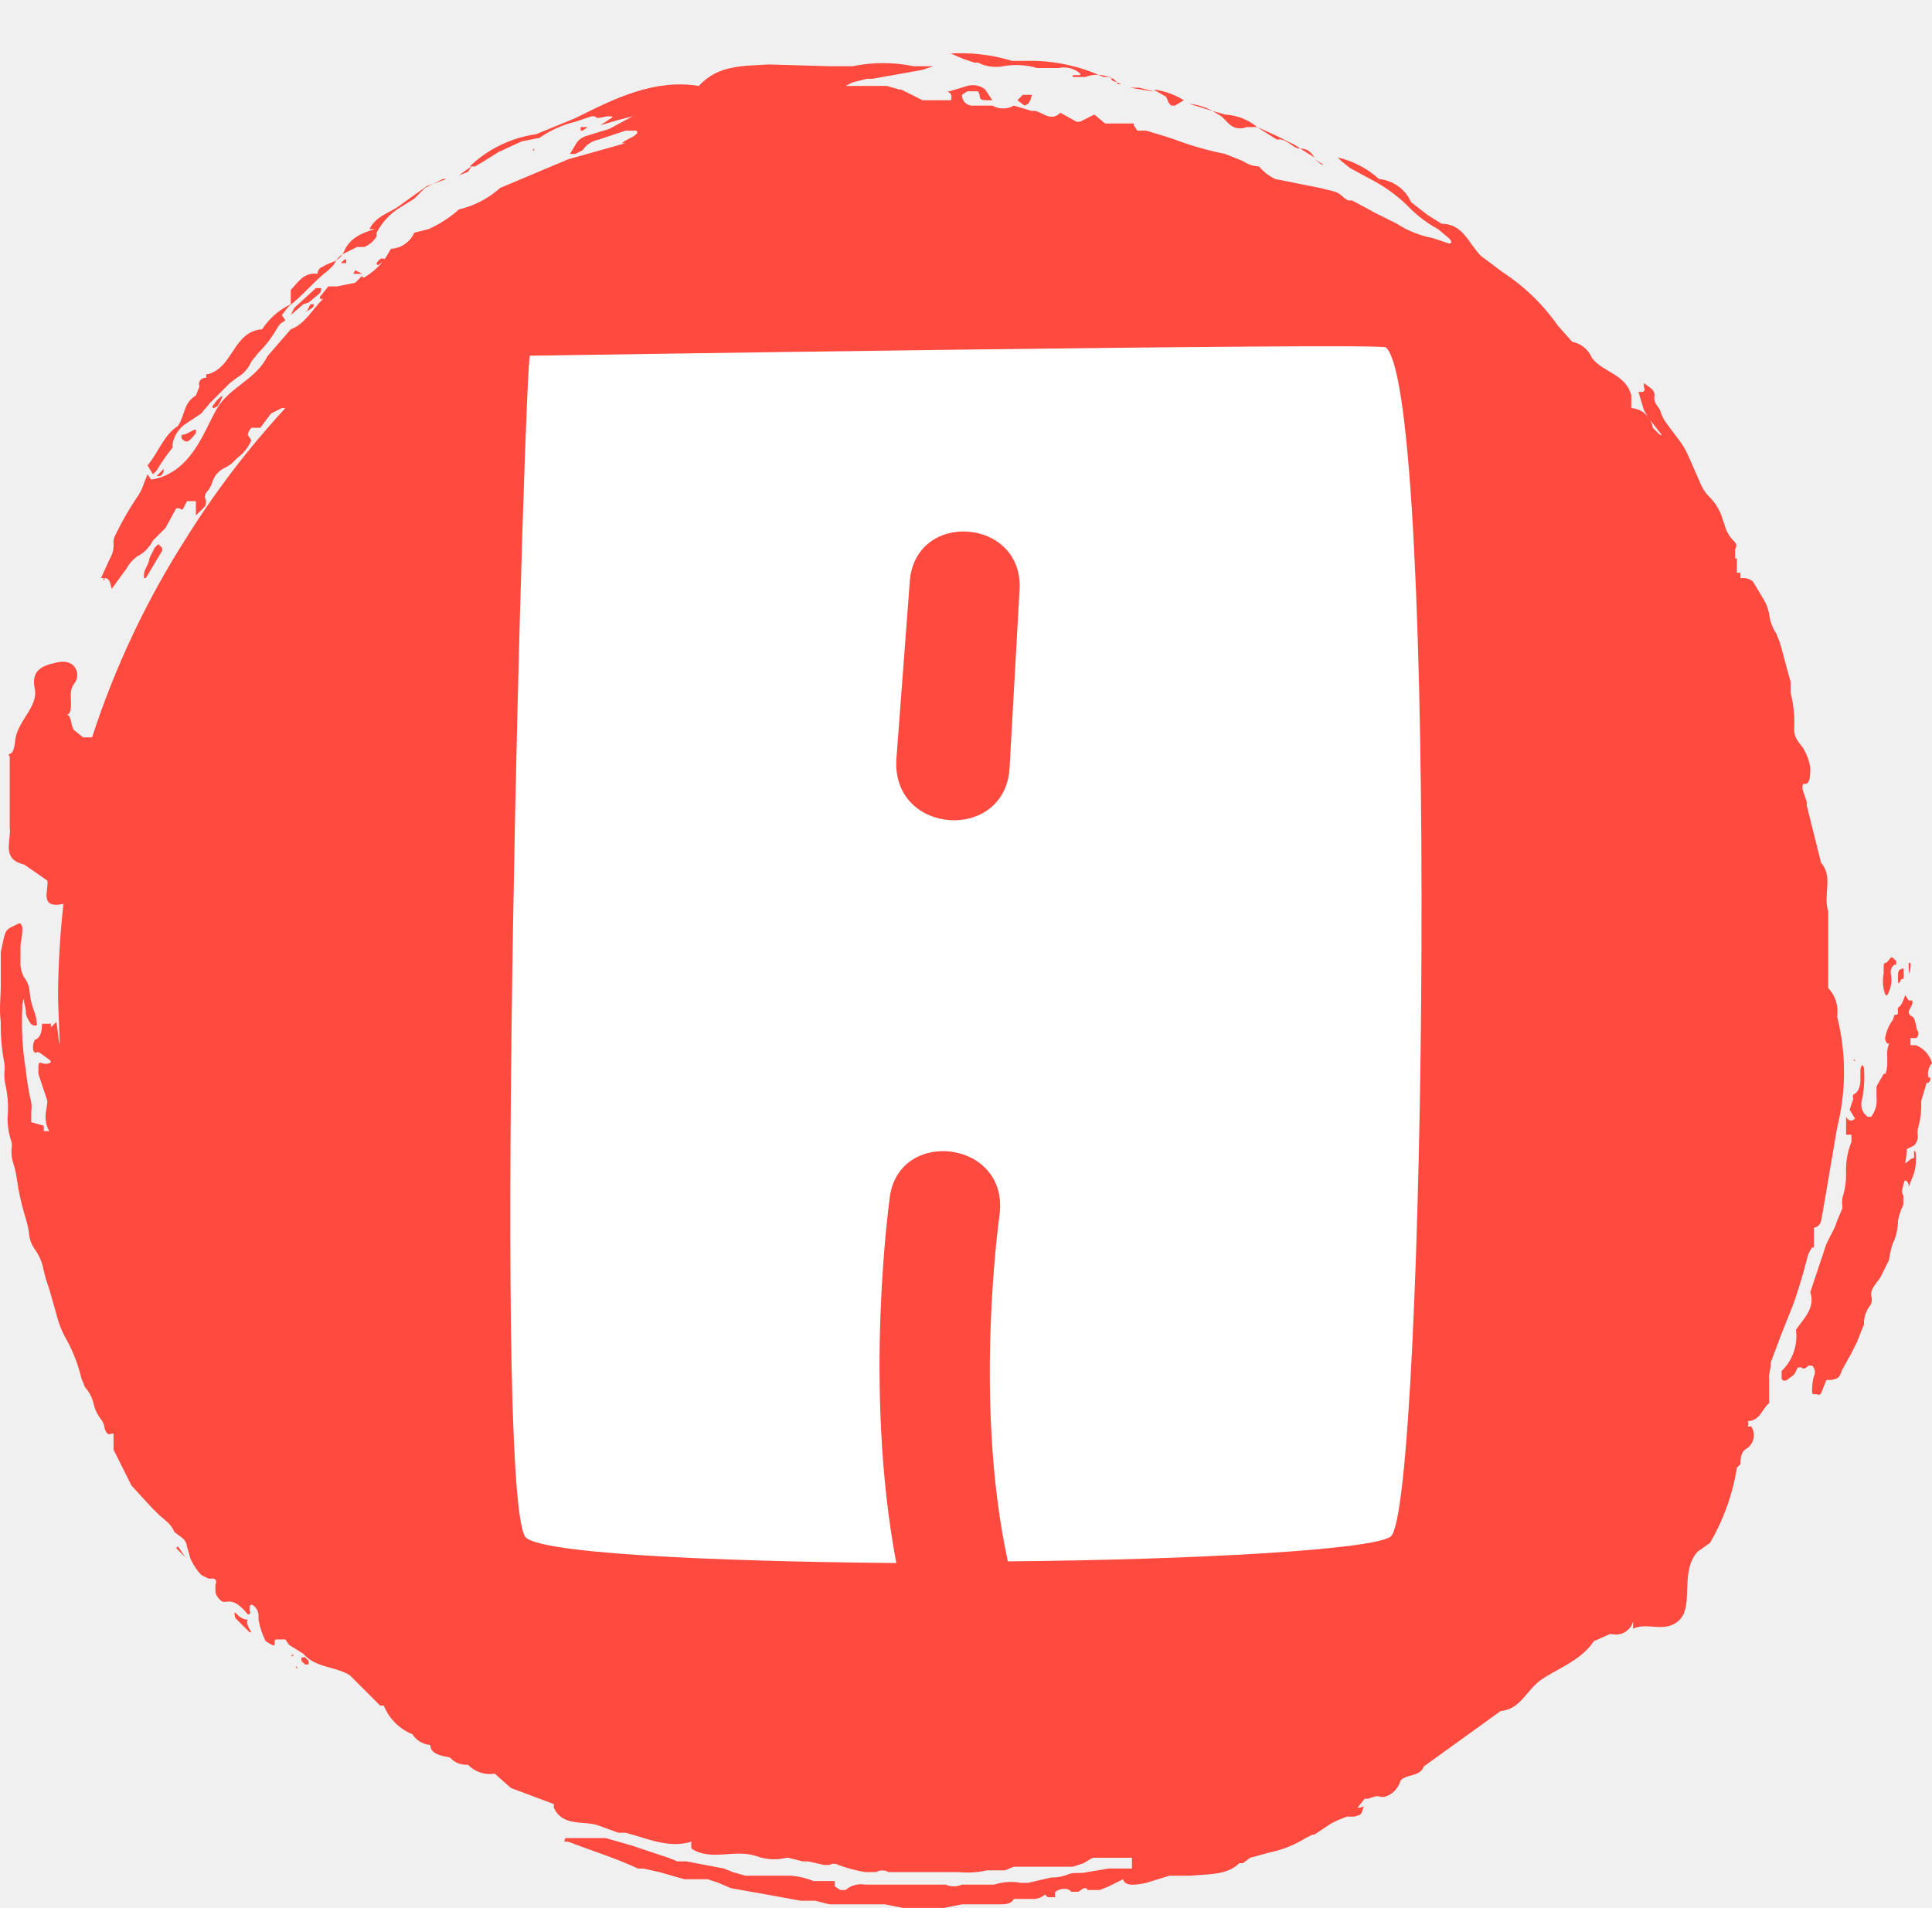
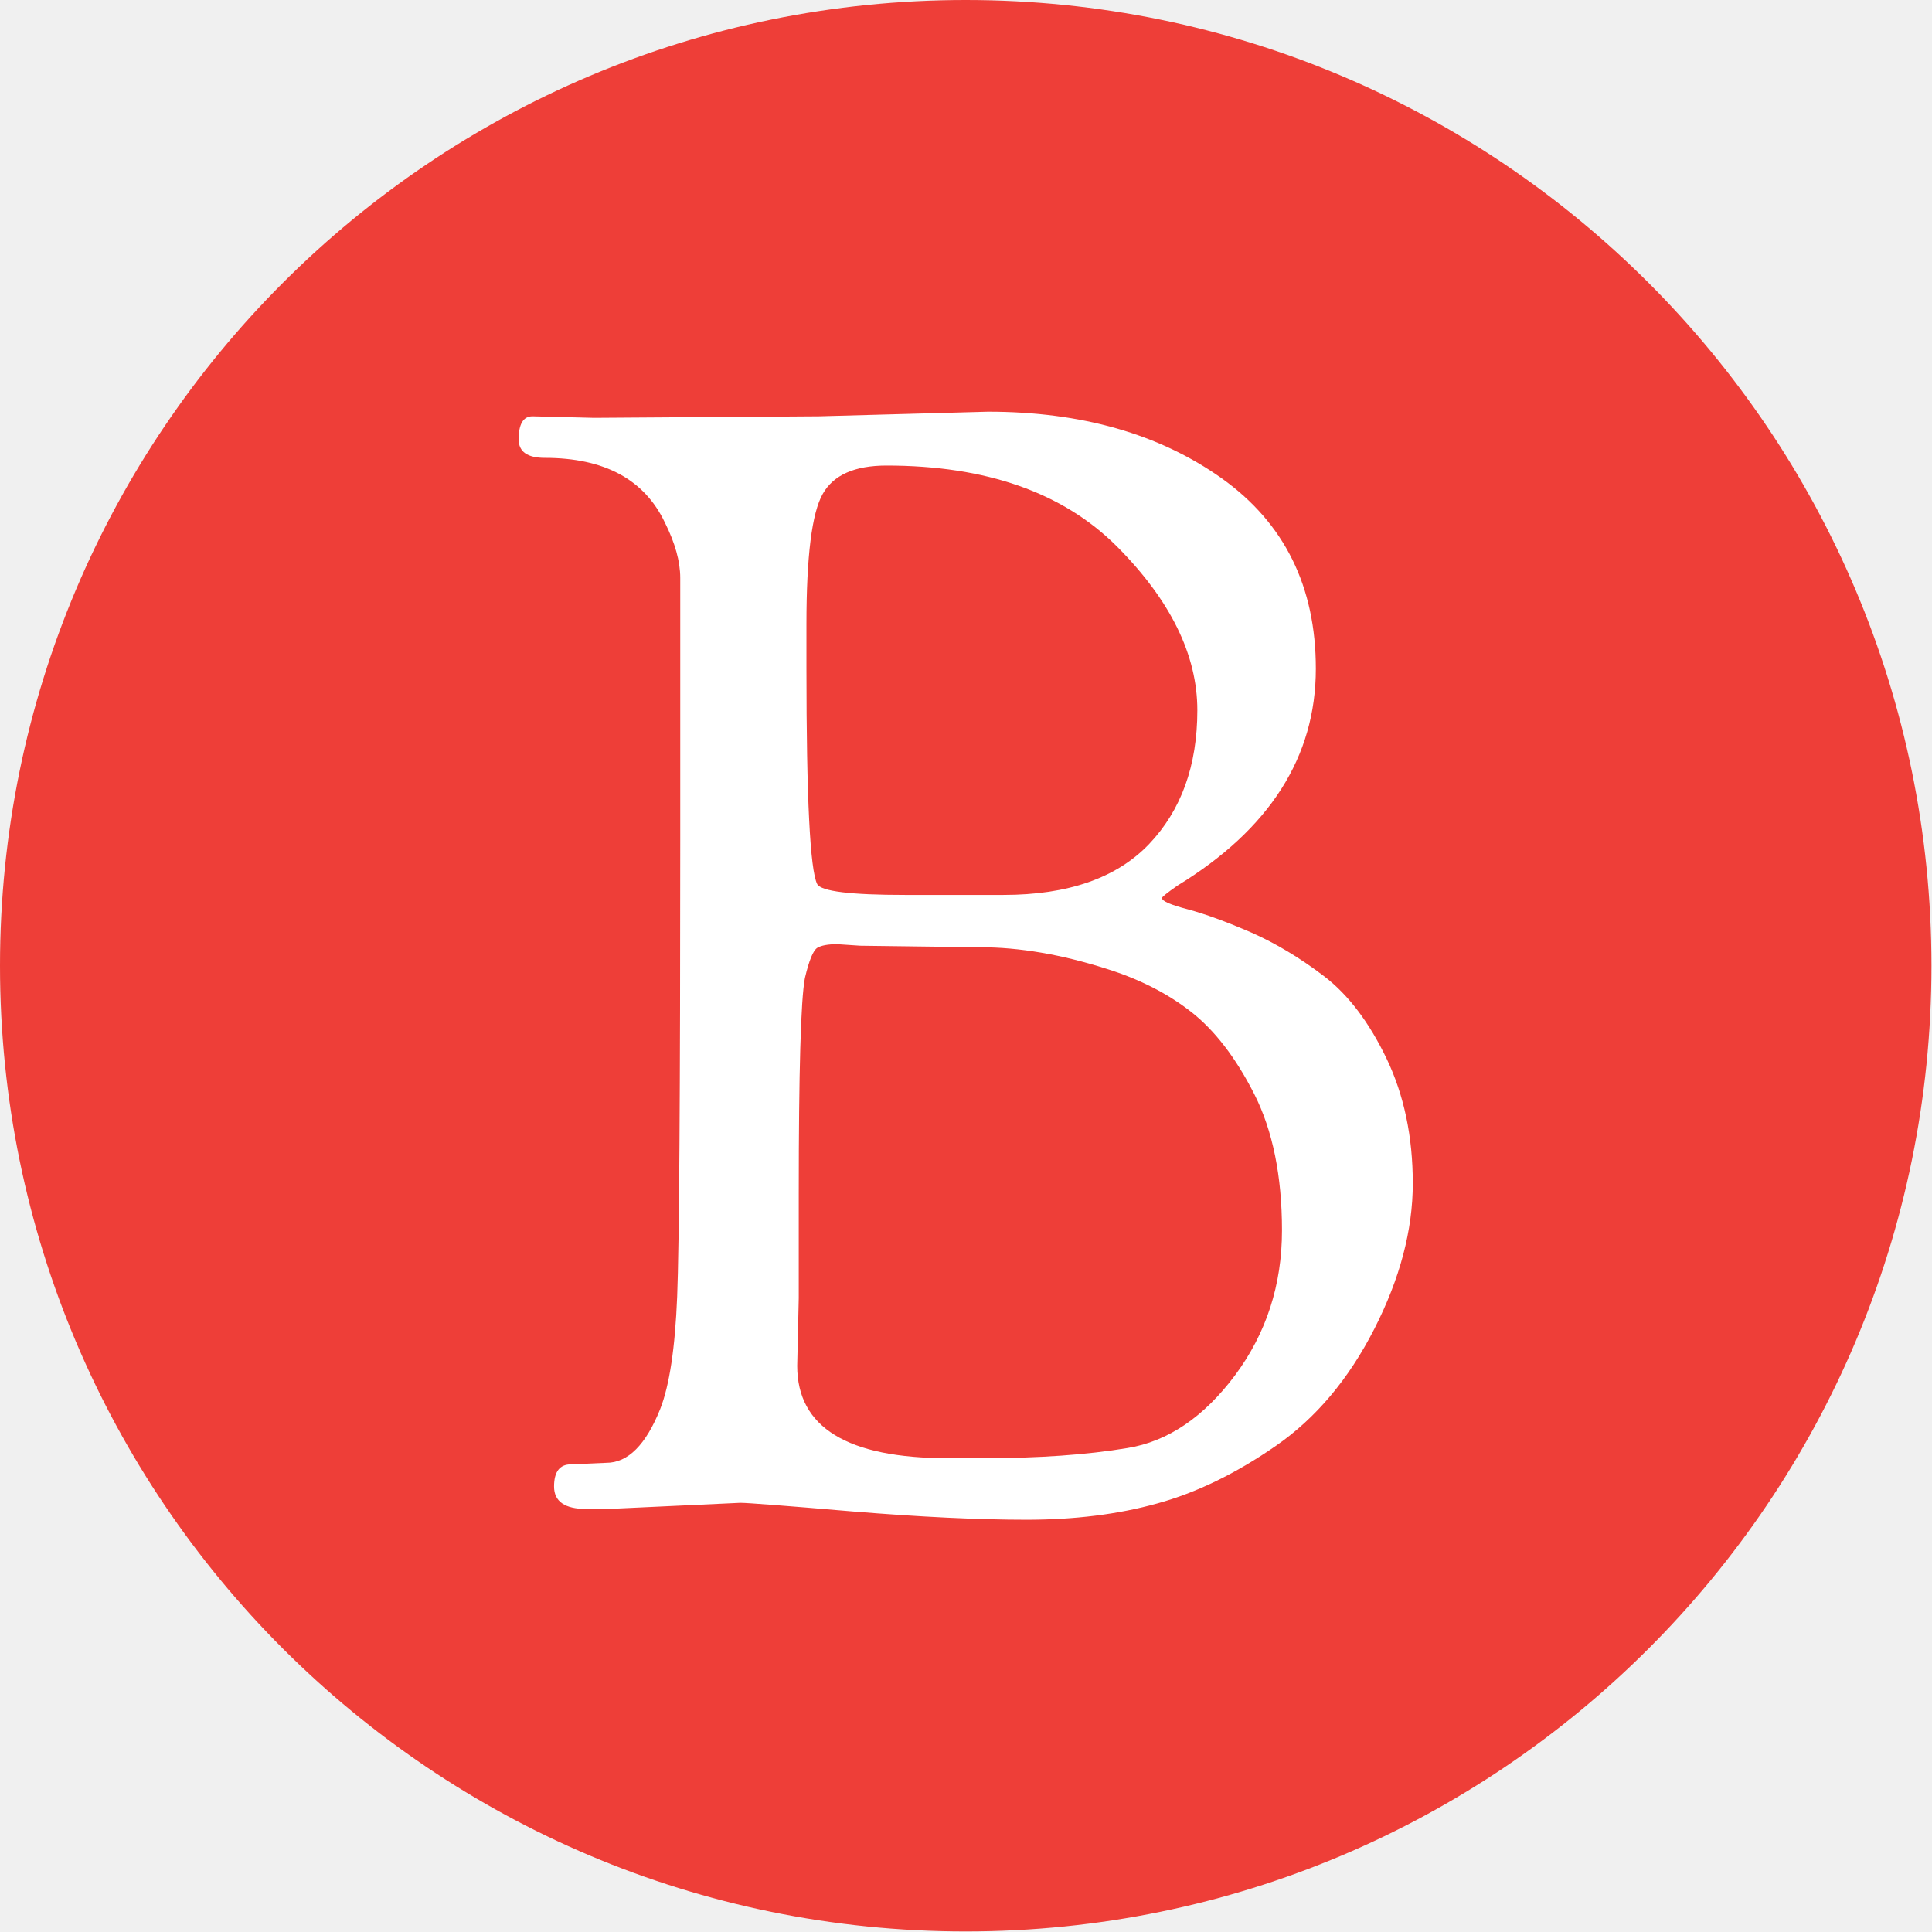
- <svg xmlns="http://www.w3.org/2000/svg" width="308.761" height="304.916" viewBox="0 0 106.008 104.687" class="css-1j8o68f" version="1.1" id="svg23">
-   <defs id="SvgjsDefs2684" />
-   <g id="SvgjsG2685" featurekey="rootContainer" transform="matrix(0.9820593,0,0,0.9820593,-0.05456052,0)" fill="#ff4a3f">
-     <g id="g17">
-       <path d="M19.8 15.3h.5l-.4-.2zm.5.1zm.8-.7c0 .1 0 .1.1.1l.4-.3c-.2-.1-.3-.1-.5.2zm.4-.2zm-4.1 2.3zm-.2.6l.3-.2c.1-.1.1-.2.1-.2h-.2l-.2.4c-.1-.1-.1 0 0 0zm2.2-2.9h-.1l-.2.2h.3zm-2.1 2.4l.6-.5c.1-.1.1-.2.1-.3h-.3l-1.2 1.1-.2.4.7-.6zm-1.1.8z" id="path3" />
-       <path d="M9.7 25v-.2a1.7 1.7 0 0 1 .7-1.1l.9-.6.5-.6.7-.7.4-.4.4-.3a1.9 1.9 0 0 0 .8-.9l.4-.5a5.9 5.9 0 0 0 1-1.3l.2-.3.3-.2-.2-.3.4-.5c.8-.6 1.4-1.4 2.2-2l.3-.3a1.4 1.4 0 0 1 .5-.6l.8-.4h.4a1.4 1.4 0 0 0 .7-.6V13a3.5 3.5 0 0 1 1.3-1.4l.8-.5.2-.2.4-.4 1-.5h.2l-1.1.4-1.4 1c-.6.5-1.4.6-1.8 1.4h.3c-.7.2-1.4.5-1.7 1.2s-.8.6-1.2.9a.4.4 0 0 0-.3.4c-.8-.1-1.1.5-1.5.9v.8a3.9 3.9 0 0 0-1.6 1.4c-1.6.1-1.6 2.1-3 2.5h-.1a.2.2 0 0 0 0 .2c-.3 0-.5.2-.4.5l-.2.5c-.7.4-.6 1.1-1 1.7-.8.5-1.1 1.5-1.7 2.2l.3.5.2-.2a11.6 11.6 0 0 1 .9-1.3zM53.9 3.3l.6.2h.2a2.2 2.2 0 0 0 1.4.2 4.1 4.1 0 0 1 1.9.1h1.2a1.4 1.4 0 0 1 1.2.3.1.1 0 0 1 0 .1H60a.1.1 0 0 0 0 .1h.7a1.8 1.8 0 0 1 1.3 0c.2 0 .1.1.2.2l.5.2h-.2c-.2-.4-.5-.4-.8-.4a9.7 9.7 0 0 0-4.3-.9h-.8A9.8 9.8 0 0 0 53 3h.2zm7.3 3.1zM50.3 4.7zm10.9 1.7h.2-.2zM19 14.7zm32.1-10zm17.6 2.2a.9.9 0 0 0 1 .2h.6a3.1 3.1 0 0 0-1.8-.7l-.7-.2.5.3zm-3.4-1.3c0 .1.1.2.2.3h.2l.5-.3a4.2 4.2 0 0 0-1.7-.6l.7.4zm7.4 2.7l.8.5c-.2-.3-.4-.5-.8-.5z" id="path5" />
-       <path d="M99 76.1l.6-1.6.6-1.5c.2-.5.6-1.8.8-2.6a1.7 1.7 0 0 1 .3-.7h.1v-1.1c.5-.1.4-.6.5-.9l.8-4.7a12.7 12.7 0 0 0 0-6.2 1.9 1.9 0 0 0-.5-1.6v-4.3c-.3-.9.3-1.9-.4-2.7L101 45a.4.4 0 0 0 0-.2l-.2-.6a.5.5 0 0 1 0-.4h.1c.3 0 .3-.5.3-.9a3 3 0 0 0-.4-1.1l-.3-.4a1.1 1.1 0 0 1-.2-.7 6.7 6.7 0 0 0-.2-2v-.6c-.2-.7-.4-1.5-.6-2.2l-.2-.5a2.5 2.5 0 0 1-.4-1.1 2.5 2.5 0 0 0-.3-.8l-.6-1a.8.8 0 0 0-.6-.2h-.1V32h-.2v-.8H97V31a.4.4 0 0 0 0-.1v-.2c.1-.2.1-.3-.1-.5a1.8 1.8 0 0 1-.4-.6l-.2-.6a2.9 2.9 0 0 0-.7-1.2 2.2 2.2 0 0 1-.5-.7l-.7-1.6a4.3 4.3 0 0 0-.6-1l-.6-.8a2.4 2.4 0 0 1-.4-.8l-.2-.3a.6.6 0 0 1-.1-.5.5.5 0 0 0-.2-.4l-.4-.3v.2c.1.2 0 .3-.1.3h-.2l.3 1 .3.5.7.9h-.1l-.2-.2-.2-.2a1.3 1.3 0 0 0-1.2-1.1v-.7c-.3-1.2-1.6-1.3-2.2-2.1a1.5 1.5 0 0 0-1.1-.9l-.8-.9a11.3 11.3 0 0 0-3.1-3l-.8-.6-.4-.3c-.7-.7-1-1.8-2.2-1.8l-.8-.5-.9-.7a2.2 2.2 0 0 0-1.8-1.3 5.1 5.1 0 0 0-2.3-1.2l.2.2.5.4 1.3.7a8.5 8.5 0 0 1 2.1 1.6 6.8 6.8 0 0 0 1.5 1.1l.6.5c.1.1.2.2.1.3H81l-.9-.3a5.6 5.6 0 0 1-2-.8l-1.2-.6-1.3-.7h-.2c-.3-.1-.4-.4-.8-.5l-.8-.2-2.5-.5a2.6 2.6 0 0 1-.9-.7 1.7 1.7 0 0 1-.9-.3l-1-.4a18.1 18.1 0 0 1-2.8-.8l-.6-.2-1-.3h-.5l-.2-.3v-.1h-1.6l-.6-.5-.4.2-.4.2h-.2l-.9-.5c-.6.6-1.1-.2-1.6-.1l-1-.3a1.2 1.2 0 0 1-1.2 0h-1.2a.6.6 0 0 1-.5-.6l.3-.2h.6a.7.7 0 0 1 .1.3c0 .2.2.2.5.2h.2l-.4-.6a1.1 1.1 0 0 0-1-.2l-1 .3H53c.3.2.2.3.2.5h-1.6l-.4-.2-.8-.4h-.1l-.7-.2h-2.3l.4-.2.8-.2h.3l1.7-.3 1.1-.2.6-.2h-1.1a8.4 8.4 0 0 0-3.4 0h-1.3L43 3.6c-1.4.1-2.8 0-3.9 1.2-2.5-.4-4.7.7-6.9 1.8l-2.2.9a6.7 6.7 0 0 0-3.7 1.8h.3l.5-.3.8-.5 1.3-.6 1-.2a6 6 0 0 1 2-.9l.9-.3h.2c.1.2.5 0 .7 0h.2c.1 0 .1.1 0 .1l-.6.4 1-.3.8-.2-1.3.7-1.3.4a1 1 0 0 0-.6.5l-.3.5h.3l.4-.2a1.4 1.4 0 0 1 .9-.6l1.5-.5h.5a.1.1 0 0 1 .1.2c-.2.2-.6.3-.8.5h.2l-3.2.9-3.8 1.6a5.2 5.2 0 0 1-2.3 1.2 6.6 6.6 0 0 1-1.7 1.1l-.8.2a1.5 1.5 0 0 1-1.3.9l-.3.5a3.7 3.7 0 0 1-1.2 1.1h-.1v-.1l-.2.2-.2.2-1 .2h-.5l-.4.5c-.1.1-.1.2 0 .2h.1c-.6.6-1 1.4-1.8 1.7L15 19.9c-.6 1.2-1.8 1.6-2.6 2.6s-1.4 3.9-3.9 4.3l-.2-.3-.2.5a2.7 2.7 0 0 1-.4.8 16.9 16.9 0 0 0-1.2 2.1.8.8 0 0 0-.1.5 1.4 1.4 0 0 1-.2.8l-.5 1.1h.2c.3 0 .3.3.4.6l.8-1.1a2.2 2.2 0 0 1 .6-.7 2 2 0 0 0 .9-.9l.3-.3.4-.4.6-1.1h.2c.1.1.1.1.2 0l.2-.4h.5v.8l.5-.5a.5.5 0 0 0 0-.5.4.4 0 0 1 .1-.3 1.5 1.5 0 0 0 .3-.5 1.3 1.3 0 0 1 .8-.9l.3-.2.3-.3a2.4 2.4 0 0 0 .8-1l-.2-.3c0-.1.1-.3.2-.4h.5l.6-.8.6-.3h.2a48.8 48.8 0 0 0-5.5 7.2h-.1.1a48.4 48.4 0 0 0-5.3 11.2h-.5l-.5-.4c-.2-.2-.1-.7-.4-.9h.1c.3-.5-.1-1.2.3-1.7s.1-1.4-.9-1.2-1.5.5-1.3 1.5-1 1.8-1.1 2.9-.5.5-.3.9v3.9c.1.8-.5 1.8.8 2.1l1.3.9c.1.5-.5 1.6.9 1.3a49.2 49.2 0 0 0-.3 5c0 1.1.1 2.2.1 3.3v-.4c-.1-.4-.1-.8-.2-1.3l-.3.3v-.2h-.5c0 .5-.1.8-.4.9a.9.9 0 0 0-.1.5c0 .1.1.3.2.2s.4.2.7.4-.2.3-.4.2-.2.1-.2.3v.3l.5 1.5c0 .3-.1.6-.1.9a1.7 1.7 0 0 0 .2.8h-.3v-.3l-.7-.2v-.6a1.5 1.5 0 0 0 0-.5 14.6 14.6 0 0 1-.3-1.8 16.6 16.6 0 0 1-.2-3.5.9.9 0 0 1 .1-.5v.2a2.9 2.9 0 0 1 .1.5.8.8 0 0 0 .1.4c.1.2.2.4.4.4s.1-.1.1-.2a2.1 2.1 0 0 0-.1-.5 4.2 4.2 0 0 1-.3-1.3 1.5 1.5 0 0 0-.3-.7 1.6 1.6 0 0 1-.2-.9v-.8c0-.3.1-.6.1-.9a.5.5 0 0 0-.1-.4h-.1c-.8.4-.7.2-1 1.6V55c0 .7-.1 1.4 0 2.1a10.8 10.8 0 0 0 .2 2.3 1.8 1.8 0 0 1 0 .5 3.1 3.1 0 0 0 .1.9 5.9 5.9 0 0 1 .1 1.3 3.9 3.9 0 0 0 .2 1.7 1.2 1.2 0 0 1 0 .4 2.1 2.1 0 0 0 .1.8 4.9 4.9 0 0 1 .2.9 14 14 0 0 0 .5 2.2 5 5 0 0 1 .2 1 1.7 1.7 0 0 0 .3.7 2.9 2.9 0 0 1 .5 1.2 8.5 8.5 0 0 0 .3 1l.4 1.4a5.4 5.4 0 0 0 .6 1.5 8.5 8.5 0 0 1 .8 2.1l.2.5a2.1 2.1 0 0 1 .5 1 2.1 2.1 0 0 0 .4.8 1 1 0 0 1 .2.5c.1.3.2.4.4.3h.1v.9l.5 1 .5 1 1.1 1.2.4.4c.3.3.7.5.9 1l.4.3a.7.7 0 0 1 .3.5l.2.7a3.3 3.3 0 0 0 .6.9l.4.2h.3a.2.2 0 0 1 .1.3 2.5 2.5 0 0 0 0 .5.9.9 0 0 0 .4.5h.2c.4-.1.8.2 1.2.7h.1c0-.1.1-.1 0-.2v-.2c0-.1.1-.2.2-.1a.7.7 0 0 1 .3.6v.2a4.3 4.3 0 0 0 .4 1.2c.5.3.5.3.5.1s0-.2.2-.2h.4l.2.3.8.5c.7.8 1.8.7 2.6 1.2l1.7 1.7h.2a2.9 2.9 0 0 0 1.6 1.6 1.3 1.3 0 0 0 1 .6c0 .5.6.6 1.1.7a1.2 1.2 0 0 0 .8.4h.2a1.7 1.7 0 0 0 1.5.5l.9.8 2.4.9v.2c.5 1.1 1.7.7 2.5 1l1.1.4h.4c1.2.3 2.4.9 3.7.5a.7.7 0 0 0 0 .4c1.1.7 2.4 0 3.6.4a2.9 2.9 0 0 0 1.7.1h.1l.8.2h.3l.9.2h.3a.5.5 0 0 1 .5 0 7.9 7.9 0 0 0 1.5.4h.6a.7.7 0 0 1 .7 0h3.9a5 5 0 0 0 1.6-.1h1l.5-.2H60l.6-.2.5-.3h2.2v.6H62l-1.2.2c-.4.1-.7 0-1 .1a2.4 2.4 0 0 1-1 .2l-1.3.3h-.4a3.1 3.1 0 0 0-1.5.1h-1.8a1.1 1.1 0 0 1-.9 0h-4.5a1.3 1.3 0 0 0-1.1.3H47l-.3-.2v-.3h-1.2a4.1 4.1 0 0 0-1.3-.3h-2.5l-.7-.2-.5-.2-2.1-.4h-.5l-.5-.2-2.1-.7-1.4-.4h-2.2c-.1 0-.1.1-.1.2h.2c1.3.5 2.6.9 3.9 1.5h.3l.9.2 1.4.4h1.3l.6.2.7.3 1.7.3 1.1.2 1.1.2h.8l.8.2h3.1l1 .2h2.3l1-.2H56c.4 0 .6-.1.7-.3h1a1 1 0 0 0 .8-.3c-.1.1 0 .1.1.2h.4v-.2c0-.1 0-.1.2-.2s.6-.1.7.1h.4l.3-.2c.2 0 .2 0 .2.1h.7l.5-.2.8-.4c.1.3.4.4 1.3.2l1.3-.4h1.2c.9-.1 2 0 2.7-.7h.2l.4-.3 1.1-.3a6.1 6.1 0 0 0 2-.8l.4-.2h.1l.9-.6.4-.2.5-.2h.4c.4-.1.4-.1.5-.4s0-.1-.2-.1h-.1l.4-.5h.2c.3-.1.5-.2.7-.1h.2a1.3 1.3 0 0 0 .9-.9c.3-.4 1.1-.2 1.3-.8l4.3-3.1c1.1-.1 1.4-1.1 2.2-1.7s2.3-1.1 3-2.2l.9-.4h.1a1 1 0 0 0 1.2-.7v.4c.8-.4 1.8.3 2.6-.5s0-2.7 1-3.8l.7-.5a12.1 12.1 0 0 0 1.5-4.2l.2-.2c0-.3 0-.7.4-.9a.9.9 0 0 0 .2-1.2h-.2a.3.3 0 0 0 0-.3c.7 0 .8-.7 1.2-1V77a.5.5 0 0 1 0-.2 3.8 3.8 0 0 0 .1-.7zM5.9 32.2z" id="path7" />
-       <path d="M26.4 9.3l-.3.2-.4.3.5-.2zm6.1-2h.1l.3-.2h-.4zm-2.6 1l-.1.1h.1v-.1zm-1.5 1.4zm1.3-.2zm-6.3 3.1zM9.2 26.2l-.4.4H9a.4.4 0 0 0 .2-.4zm3-3.5a2.1 2.1 0 0 0 .3-.6 1.5 1.5 0 0 0-.5.5c-.1.1-.1.2 0 .2zM11 24.2V24c-.2 0-.5.3-.8.3v.2c.3.3.4.2.8-.3zm3 66.2zM73.9 9.2h.1l-.5-.3zm-2.5-1.4c.5-.1.8.4 1.2.5h.1l-.3-.2-1-.5-1.1-.5.3.2zM52.8 3.1zm11.7 2h-.1l-1.2-.2h.5zm2 .7l1.3.4a3.3 3.3 0 0 0-1.3-.4zm-9 0a1 1 0 0 0 .2-.5h-.5l-.3.3.4.3zm9 1.6zM49.9 4.2zm2.9.7zM48.5 4zm13.8 2.1a.5.5 0 0 0 0 .1zm44.8 52.3h-.3V58h.3c.1 0 .2-.3.1-.4s-.1-.7-.3-.8a.3.3 0 0 1-.2-.3l.2-.4a.4.4 0 0 0 0-.2h-.2l-.2-.3c-.1.3-.2.6-.4.7a.5.5 0 0 0 0 .2c0 .1 0 .2-.1.2h-.1a1.1 1.1 0 0 1-.1.3 2.3 2.3 0 0 0-.4.9.4.4 0 0 0 .1.4h.1a1.7 1.7 0 0 0-.1.8v.4a1.8 1.8 0 0 1-.1.5h-.1l-.4.7v.6a1.5 1.5 0 0 1-.3 1.1h-.2l-.2-.2a.9.9 0 0 1-.1-.8 6.5 6.5 0 0 0 .1-1.7c0-.1-.1-.2-.1-.2a.5.5 0 0 0-.1.3v.6c0 .2-.1.6-.3.7s-.1.2-.1.3l-.2.6.3.5c-.2.2-.4.1-.5-.1v1h.3v.4a4.2 4.2 0 0 0-.3 1.4 3.3 3.3 0 0 0 0 .4 4 4 0 0 1-.2 1.3 2 2 0 0 0 0 .6l-.3.7a3.2 3.2 0 0 1-.3.7l-.3.6-.9 2.7c.3.9-.4 1.5-.8 2.1a2.7 2.7 0 0 1-.8 2.3v.4c0 .1.1.2.3.1l.4-.3.2-.4h.2c.1.1.2.1.4-.1h.2a.5.5 0 0 1 .1.6 2.9 2.9 0 0 0-.1.8c0 .1 0 .2.1.2h.2c.1.1.2 0 .3-.3l.2-.5h.3c.4-.1.4-.1.6-.6l.5-.9.3-.6.4-1a1.6 1.6 0 0 1 .3-1 .6.6 0 0 0 .1-.6c0-.2 0-.3.2-.6l.3-.4.5-1a4.7 4.7 0 0 1 .2-.9 3 3 0 0 0 .3-1.3 3.8 3.8 0 0 1 .3-.9v-.5c-.1-.2-.1-.2 0-.6s.1-.2.2-.2a.4.4 0 0 1 .1.3l.2-.5a2.3 2.3 0 0 0 .2-.9v-.3c0-.1 0-.3-.1-.3v.4c-.2 0-.3.2-.5.3a6.4 6.4 0 0 0 .1-.8l.4-.2a.7.7 0 0 0 .2-.6 1.4 1.4 0 0 1 0-.3 4.8 4.8 0 0 0 .2-1.4v-.2l.3-1h.1a.3.3 0 0 0 .1-.3h-.1a.9.9 0 0 1 .2-.8 1.5 1.5 0 0 0-.9-1zm-1.2 7.8zm-.2-9.9zm0 0zM9.1 30.8a.3.3 0 0 0 0-.2l-.2-.2-.2.2-.3.6c0 .3-.3.6-.3.9v.2h.1zm96.3 24.8h.1a1.7 1.7 0 0 0 .2-1.2.5.5 0 0 1 .2-.5h.1v-.2l-.2-.2h-.1c-.1.1-.2.3-.3.3s-.1.1-.1.3v.3a2.2 2.2 0 0 0 .1 1.2zM13.2 90.1c-.1 0 0 .2 0 .3l.8.8h.1c-.2-.3-.3-.6-.2-.7a.9.9 0 0 1-.5-.2zm.8.3zm92.3-35.7h.1a2 2 0 0 0 0-.6c-.3.1-.3.1-.3.6s.1.1.2 0z" id="path9" />
-       <path d="M106.7 62a.6.6 0 0 0 .1-.5c0-.1-.1-.2-.1-.1h-.2v.2c0 .4.1.5.2.4zm.1-8.2h-.1v.6a1 1 0 0 0 .1-.6zM17.1 92.6h-.2v.2l.2.2h.2v-.2zm86.6-33.3c0-.1 0-.1-.1-.1zM9.9 86.5l.5.5-.4-.6z" id="path11" />
-       <circle cx="10.5" cy="87.1" transform="rotate(-24.8 10.4 87.159)" id="circle13" />
-       <path d="M9.7 30.1h-.1v.2-.2h.1zm83.2-6.6l-.2-.3h-.1zm-14.7 77.1zM5.9 32.2zm-.1.2a.3.3 0 0 0 .1-.2v.2zm1.9-4.9zM61.5 2.4zm42.8 58.2v.1-.1zM16.4 92.5h-.1c.1.1.2 0 .1-.1zm.2.7h.1l-.1-.1v.1zm73.9-71.3zm15.2 34.4zM14.6 91.7zm92.1-37zm-.8 11.4zM34.6 0z" id="path15" />
-     </g>
-   </g>
-   <g id="SvgjsG2686" featurekey="nameFeature-0" transform="matrix(2.284354,0,0,2.284354,27.98006,-5.60952)" fill="#ffffff">
-     <path d="M9.6 16.48 l-0.32 4.24 c-0.08 1.8 2.6 1.96 2.72 0.2 l0.24 -4.28 c0.12 -1.76 -2.56 -1.96 -2.64 -0.16 z M0.48 11 l0 0 c0.04 0 20.48 -0.32 20.56 -0.2 c1.28 1.12 0.96 27.8 0.12 28.56 c-0.4 0.32 -4.64 0.56 -9.2 0.6 c-0.84 -3.84 -0.2 -8.32 -0.2 -8.32 c0.24 -1.8 -2.44 -2.12 -2.64 -0.4 c0 0.04 -0.64 4.52 0.16 8.76 c-4.56 -0.04 -8.68 -0.24 -8.92 -0.64 c-0.8 -1.44 0 -28.28 0.12 -28.36 z" id="path20" />
+ <svg xmlns="http://www.w3.org/2000/svg" version="1.1" width="1000" height="1000" viewBox="0 0 1000 1000">
+   <g transform="matrix(1,0,0,1,-0.1422156,-0.1422156)">
+     <svg viewBox="0 0 334 334" data-background-color="#ffffff" preserveAspectRatio="xMidYMid meet" height="1000" width="1000">
+       <g id="tight-bounds" transform="matrix(1,0,0,1,0.0475,0.0475)">
+         <svg viewBox="0 0 333.905 333.905" height="333.905" width="333.905">
+           <g>
+             <svg />
+           </g>
+           <g>
+             <svg viewBox="0 0 333.905 333.905" height="333.905" width="333.905">
+               <g>
+                 <path d="M0 166.952c0-92.205 74.747-166.952 166.952-166.952 92.205 0 166.952 74.747 166.953 166.952 0 92.205-74.747 166.952-166.953 166.953-92.205 0-166.952-74.747-166.952-166.953zM166.952 316.63c82.665 0 149.677-67.013 149.678-149.678 0-82.665-67.013-149.677-149.678-149.677-82.665 0-149.677 67.013-149.677 149.677 0 82.665 67.013 149.677 149.677 149.678z" data-fill-palette-color="tertiary" fill="#ee3e38" stroke="transparent" />
+                 <ellipse rx="160.274" ry="160.274" cx="166.952" cy="166.952" fill="#ee3e38" stroke="transparent" stroke-width="0" fill-opacity="1" data-fill-palette-color="tertiary" />
+               </g>
+               <g transform="matrix(1,0,0,1,89.66376,71.17305)">
+                 <svg viewBox="0 0 154.577 191.558" height="191.558" width="154.577">
+                   <g>
+                     <svg viewBox="0 0 154.577 191.558" height="191.558" width="154.577">
+                       <g>
+                         <svg viewBox="0 0 154.577 191.558" height="191.558" width="154.577">
+                           <g>
+                             <svg viewBox="0 0 154.577 191.558" height="191.558" width="154.577">
+                               <g id="textblocktransform">
+                                 <svg viewBox="0 0 154.577 191.558" height="191.558" width="154.577" id="textblock">
+                                   <g>
+                                     <svg viewBox="0 0 154.577 191.558" height="191.558" width="154.577">
+                                       <g transform="matrix(1,0,0,1,0,0)">
+                                         <svg width="154.577" viewBox="1 -35.6 29.05 36" height="191.558" data-palette-color="#ffffff">
+                                           <path d="M2.7-1.4L2.7-1.4 3.85-1.45Q4.9-1.45 5.6-3.2L5.6-3.2Q6.05-4.35 6.15-6.85 6.25-9.35 6.25-21.7L6.25-21.7 6.25-30.2Q6.25-31 5.75-32L5.75-32Q4.75-34.1 1.85-34.1L1.85-34.1Q1-34.1 1-34.7L1-34.7Q1-35.45 1.45-35.45L1.45-35.45 3.45-35.4 10.75-35.45 16.25-35.6Q20.8-35.6 23.85-33.43 26.9-31.25 26.9-27.25L26.9-27.25Q26.9-22.95 22.4-20.2L22.4-20.2Q21.9-19.85 21.9-19.8L21.9-19.8Q21.9-19.65 22.75-19.43 23.6-19.2 24.8-18.68 26-18.15 27.18-17.25 28.35-16.35 29.2-14.58 30.05-12.8 30.05-10.53 30.05-8.25 28.8-5.8 27.55-3.35 25.6-2 23.65-0.65 21.75-0.13 19.85 0.4 17.5 0.4 15.15 0.4 11.85 0.13 8.55-0.15 8.2-0.15L8.2-0.15 3.9 0.05 3.2 0.05Q2.15 0.05 2.15-0.68 2.15-1.4 2.7-1.4ZM10.1-10.2L10.1-6.8 10.05-4.6Q10.05-1.6 14.95-1.6L14.95-1.6 16.1-1.6Q18.8-1.6 20.78-1.93 22.75-2.25 24.28-4.3 25.8-6.35 25.8-9 25.8-11.65 24.9-13.43 24-15.2 22.85-16.1 21.7-17 20.1-17.5L20.1-17.5Q17.9-18.2 16-18.2L16-18.2 12.1-18.25 11.35-18.3Q10.9-18.3 10.7-18.18 10.5-18.05 10.3-17.2L10.3-17.2Q10.1-16.15 10.1-10.2L10.1-10.2ZM10.35-28.7L10.35-27.25Q10.35-20.95 10.7-20.25L10.7-20.25Q10.9-19.9 13.55-19.9L13.55-19.9 16.75-19.9Q19.9-19.9 21.48-21.55 23.05-23.2 23.05-25.9 23.05-28.6 20.43-31.23 17.8-33.85 12.95-33.85L12.95-33.85Q11.4-33.85 10.88-32.93 10.35-32 10.35-28.7L10.35-28.7Z" opacity="1" transform="matrix(1,0,0,1,0,0)" fill="#ffffff" class="wordmark-text-0" data-fill-palette-color="quaternary" id="text-0" />
+                                         </svg>
+                                       </g>
+                                     </svg>
+                                   </g>
+                                 </svg>
+                               </g>
+                             </svg>
+                           </g>
+                           <g />
+                         </svg>
+                       </g>
+                     </svg>
+                   </g>
+                 </svg>
+               </g>
+             </svg>
+           </g>
+           <defs />
+         </svg>
+         <rect width="333.905" height="333.905" fill="none" stroke="none" visibility="hidden" />
+       </g>
+     </svg>
  </g>
</svg>
